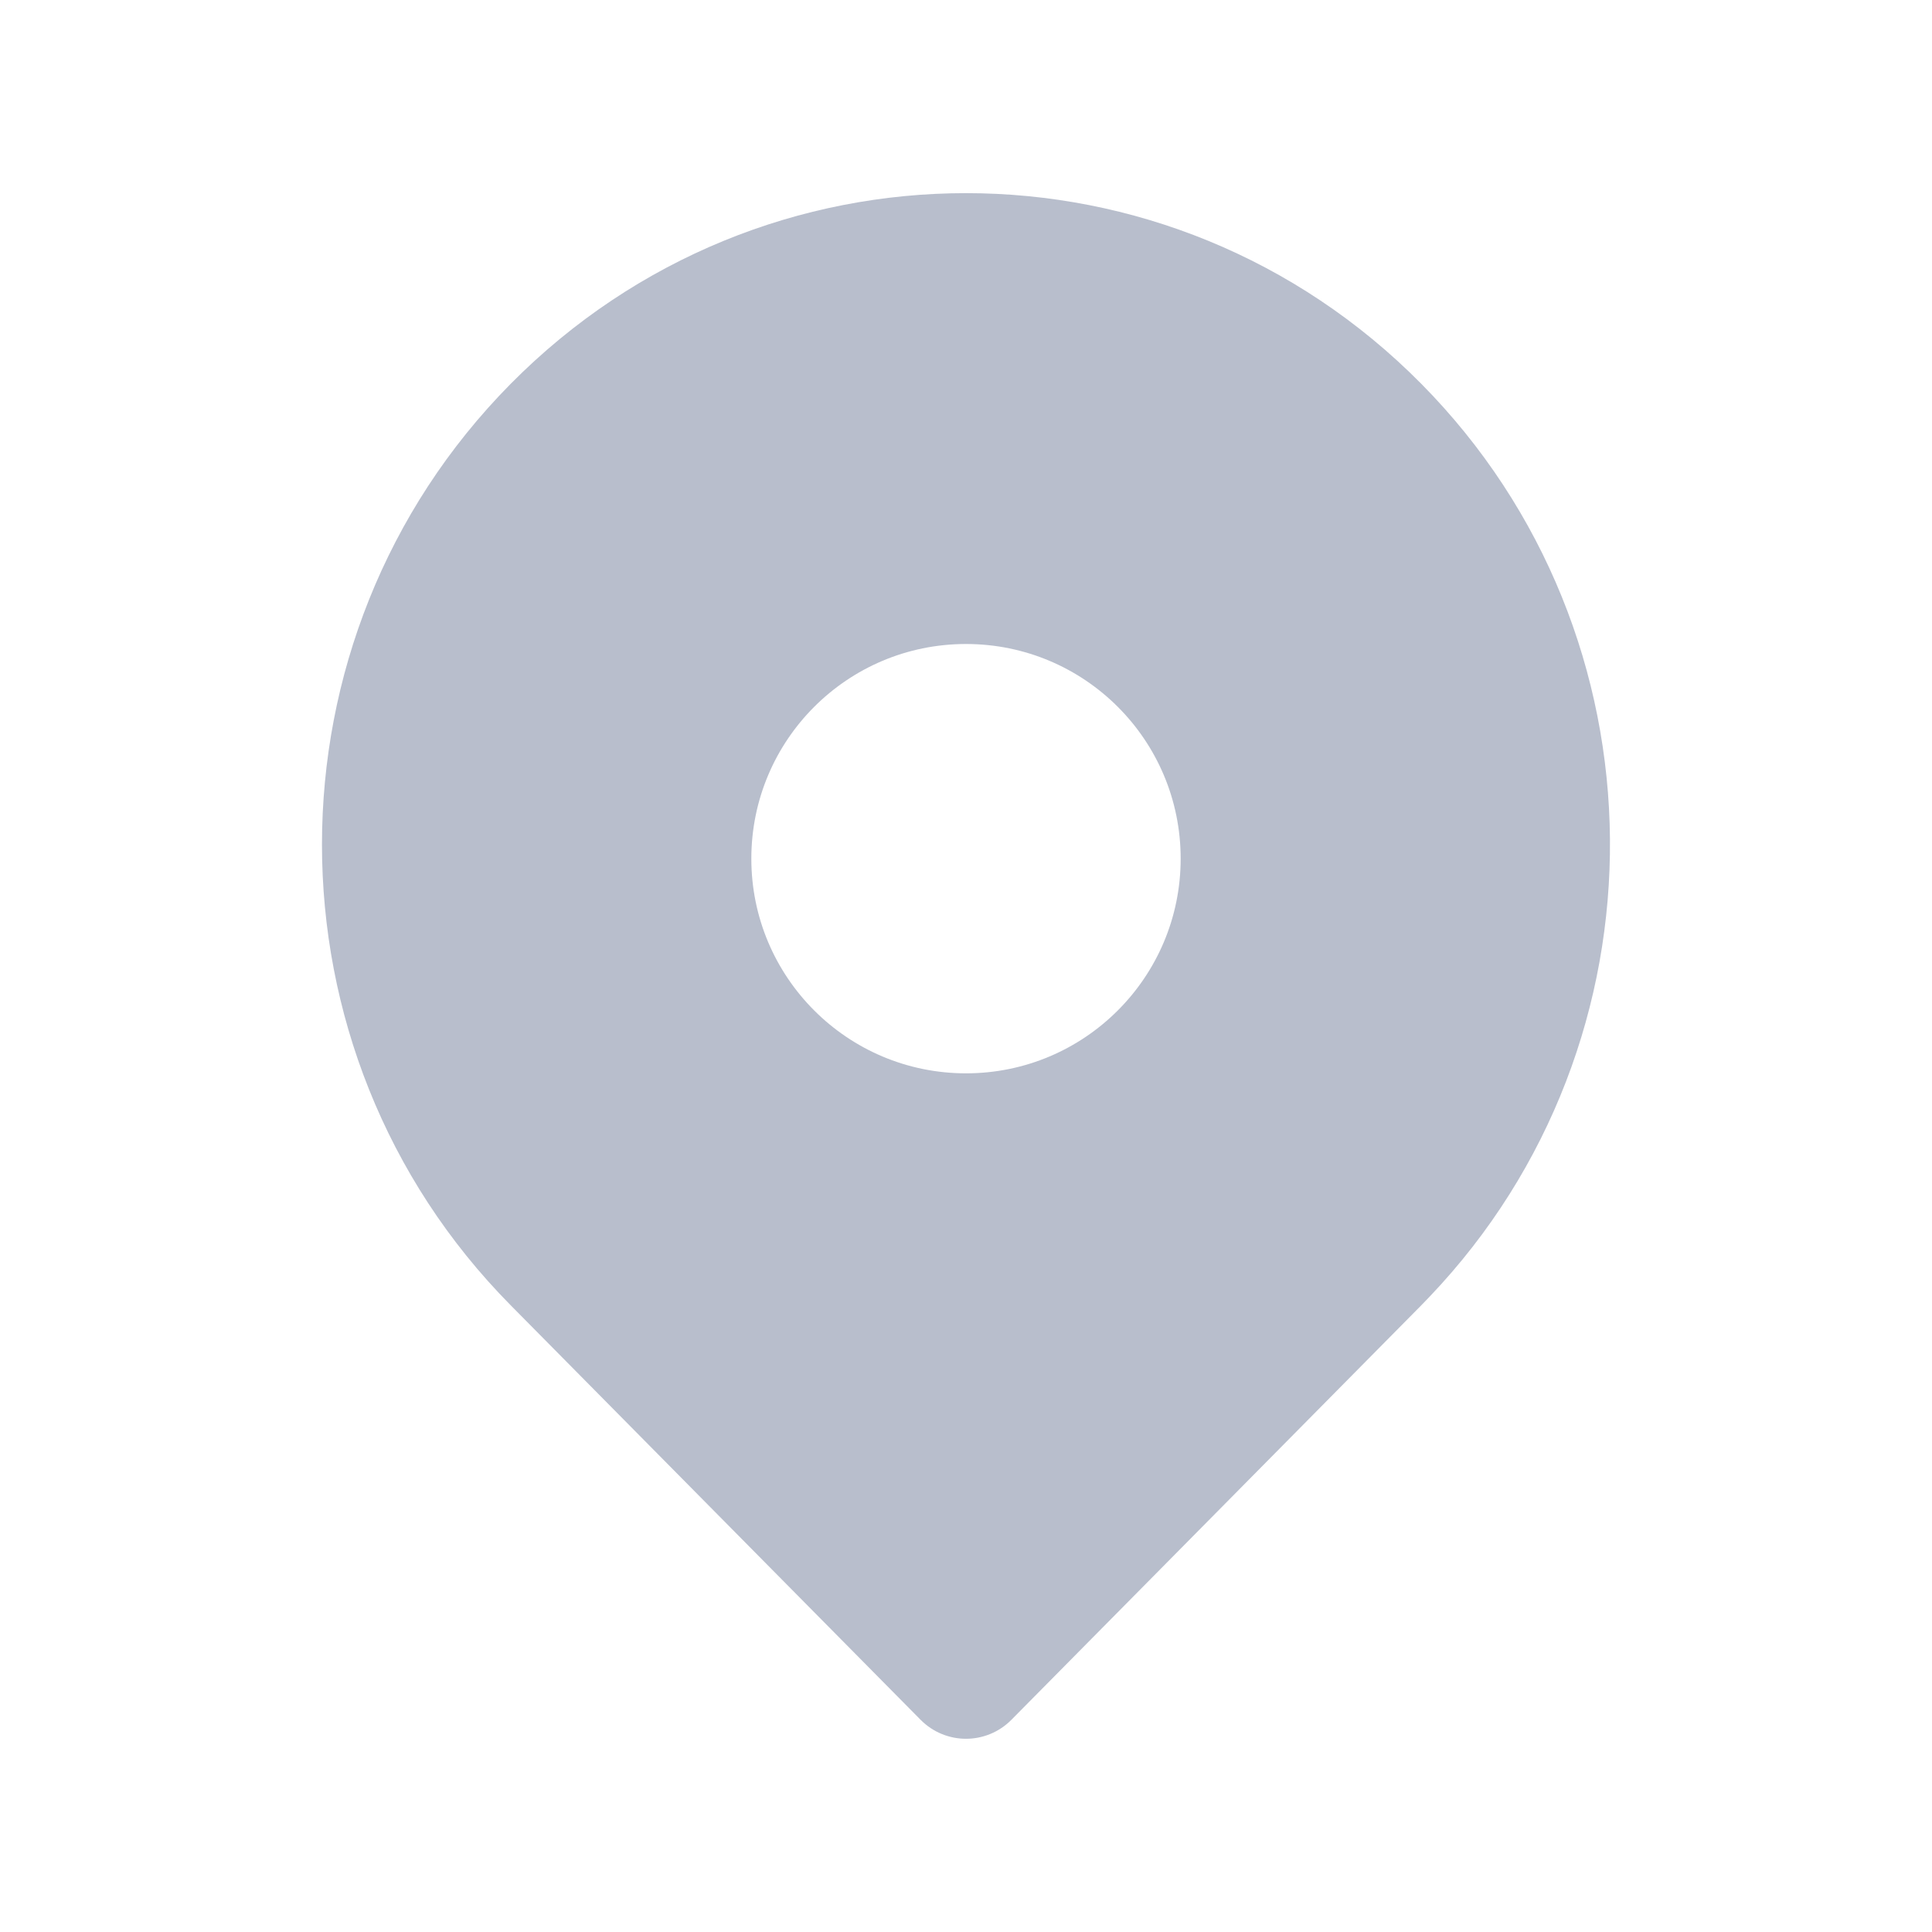
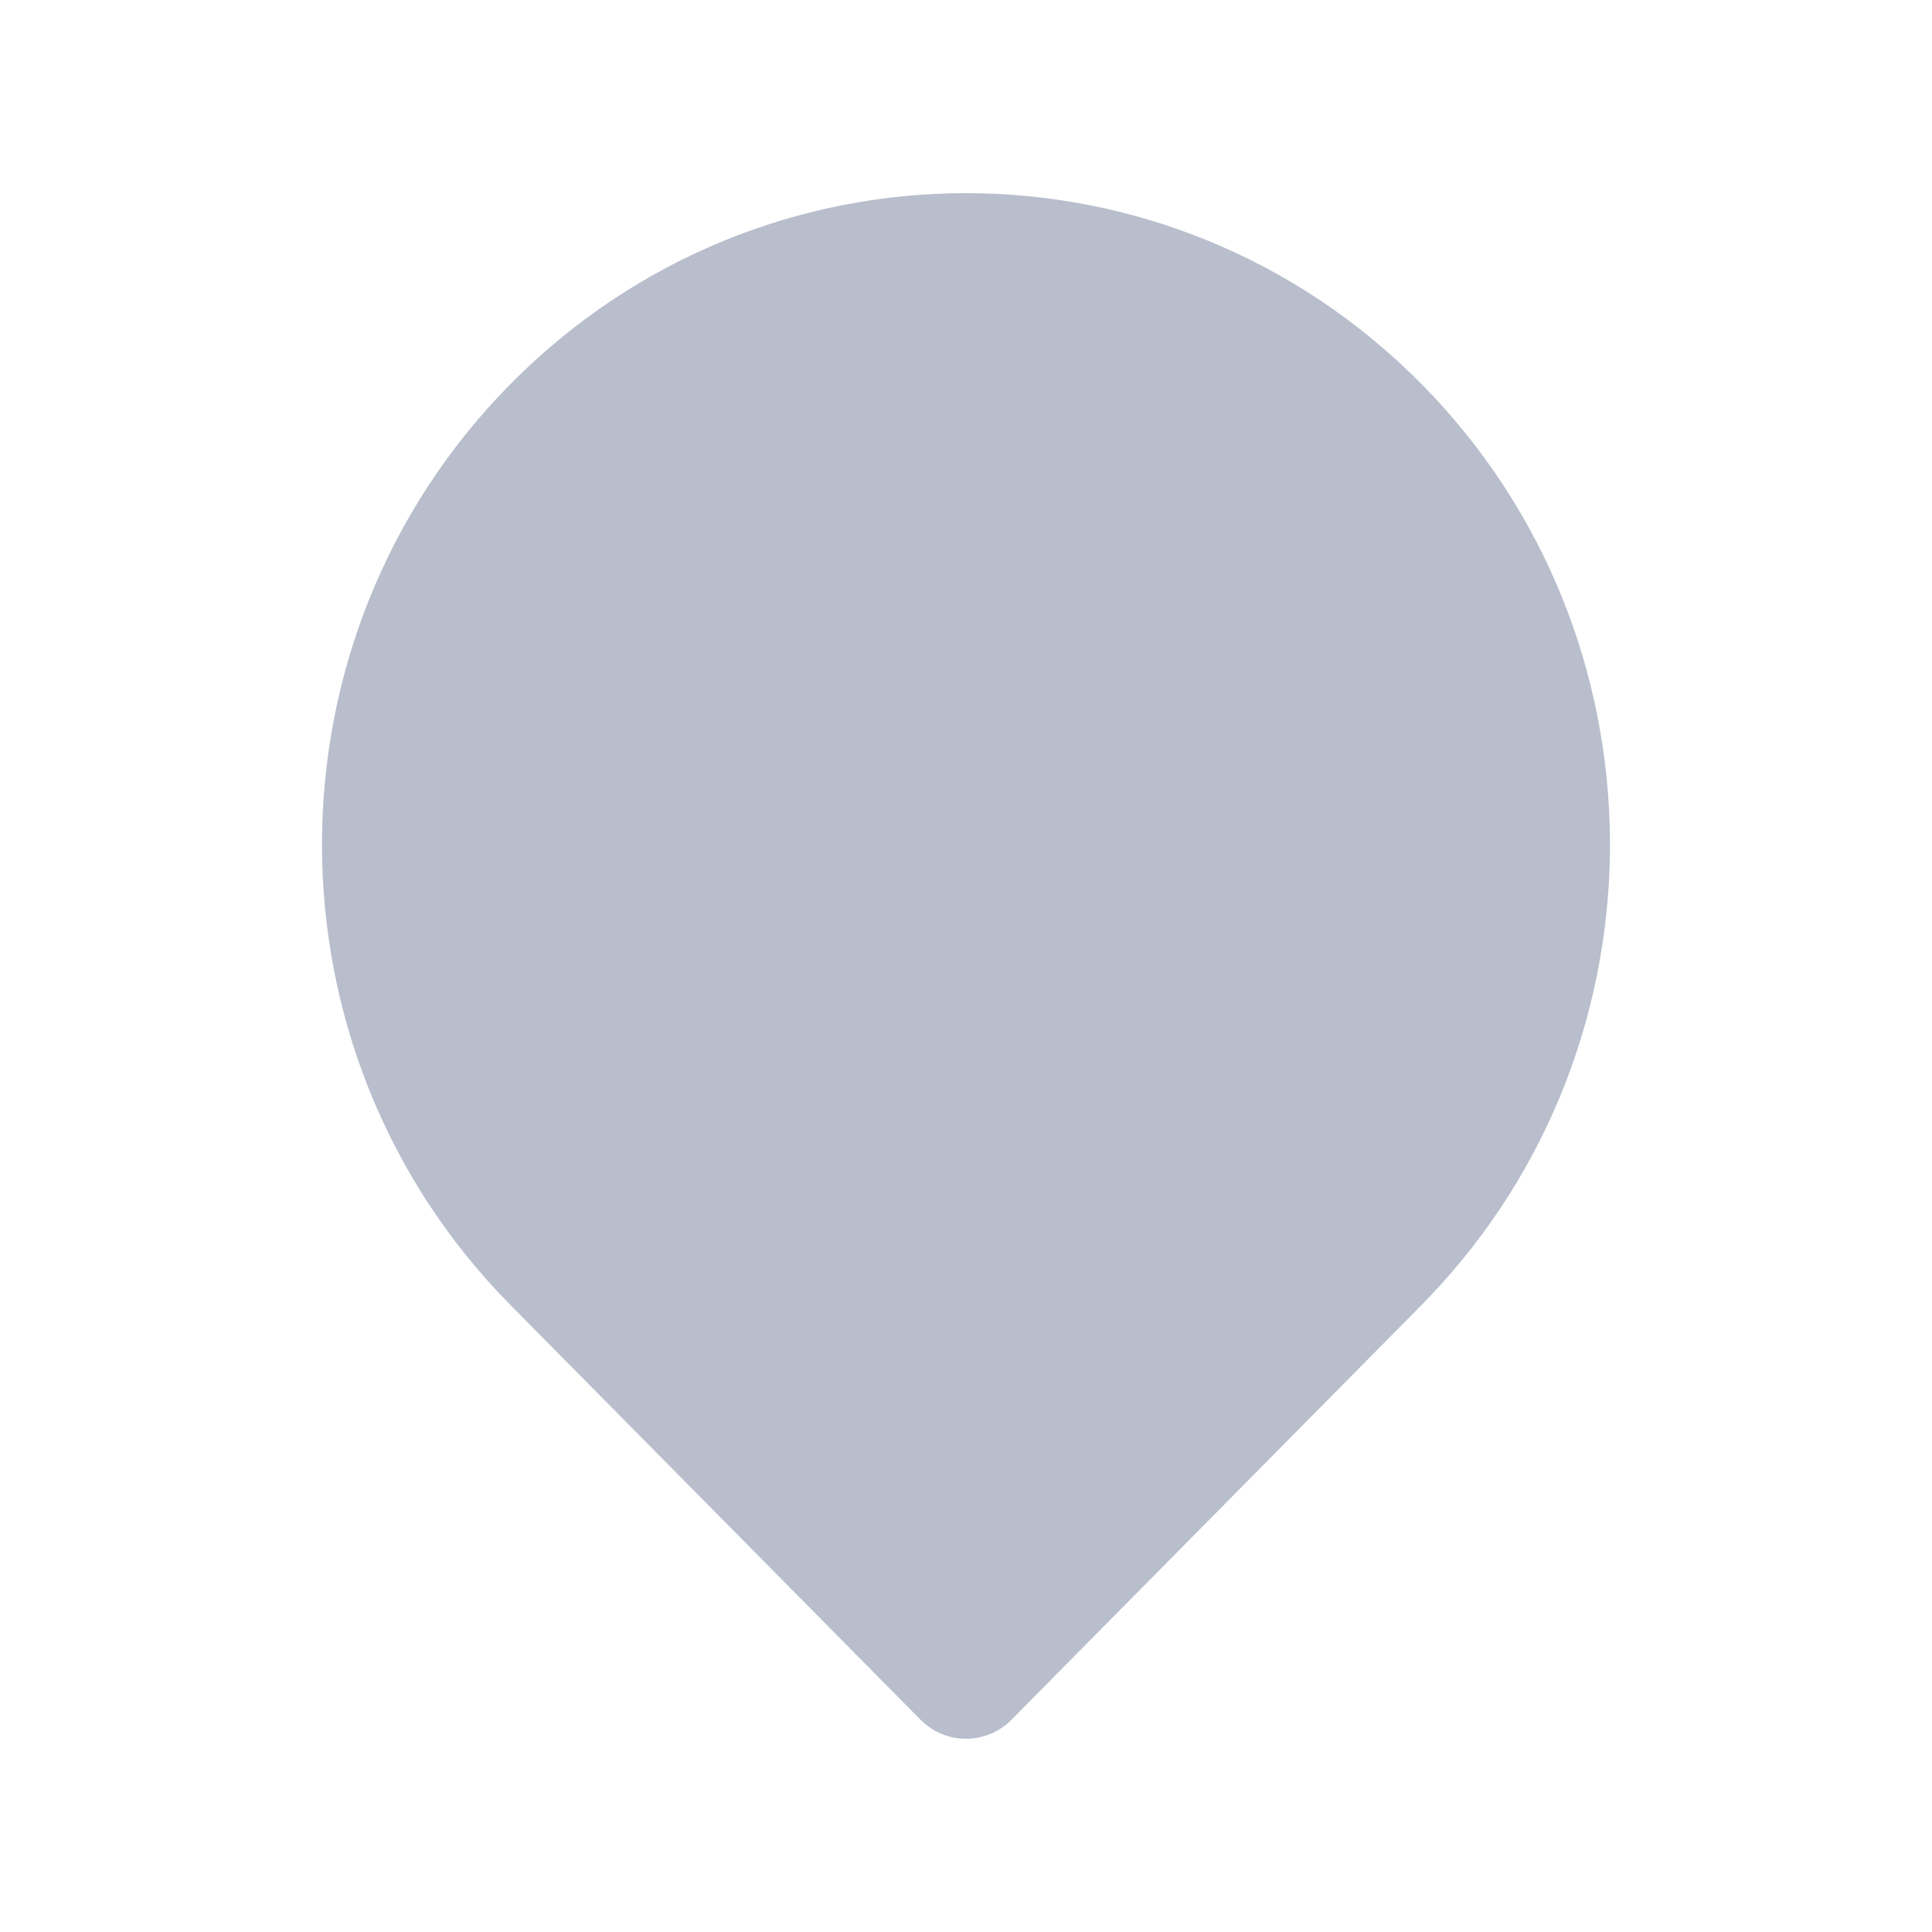
<svg xmlns="http://www.w3.org/2000/svg" width="18" height="18" viewBox="0 0 18 18" fill="none">
-   <path fill-rule="evenodd" clip-rule="evenodd" d="M13.322 12.078C15.585 9.702 15.559 5.92 13.243 3.577C10.899 1.207 7.101 1.207 4.757 3.577C2.414 5.947 2.414 9.79 4.757 12.16L8.576 16.022C8.81 16.259 9.19 16.259 9.424 16.022L13.243 12.16L13.322 12.078ZM9 10C10.105 10 11 9.104 11 8C11 6.895 10.105 6 9 6C7.895 6 7 6.895 7 8C7 9.104 7.895 10 9 10Z" fill="#B8BECC" />
+   <path fillRule="evenodd" clip-rule="evenodd" d="M13.322 12.078C15.585 9.702 15.559 5.92 13.243 3.577C10.899 1.207 7.101 1.207 4.757 3.577C2.414 5.947 2.414 9.79 4.757 12.16L8.576 16.022C8.81 16.259 9.19 16.259 9.424 16.022L13.243 12.16L13.322 12.078ZM9 10C10.105 10 11 9.104 11 8C11 6.895 10.105 6 9 6C7.895 6 7 6.895 7 8C7 9.104 7.895 10 9 10Z" fill="#B8BECC" />
</svg>
